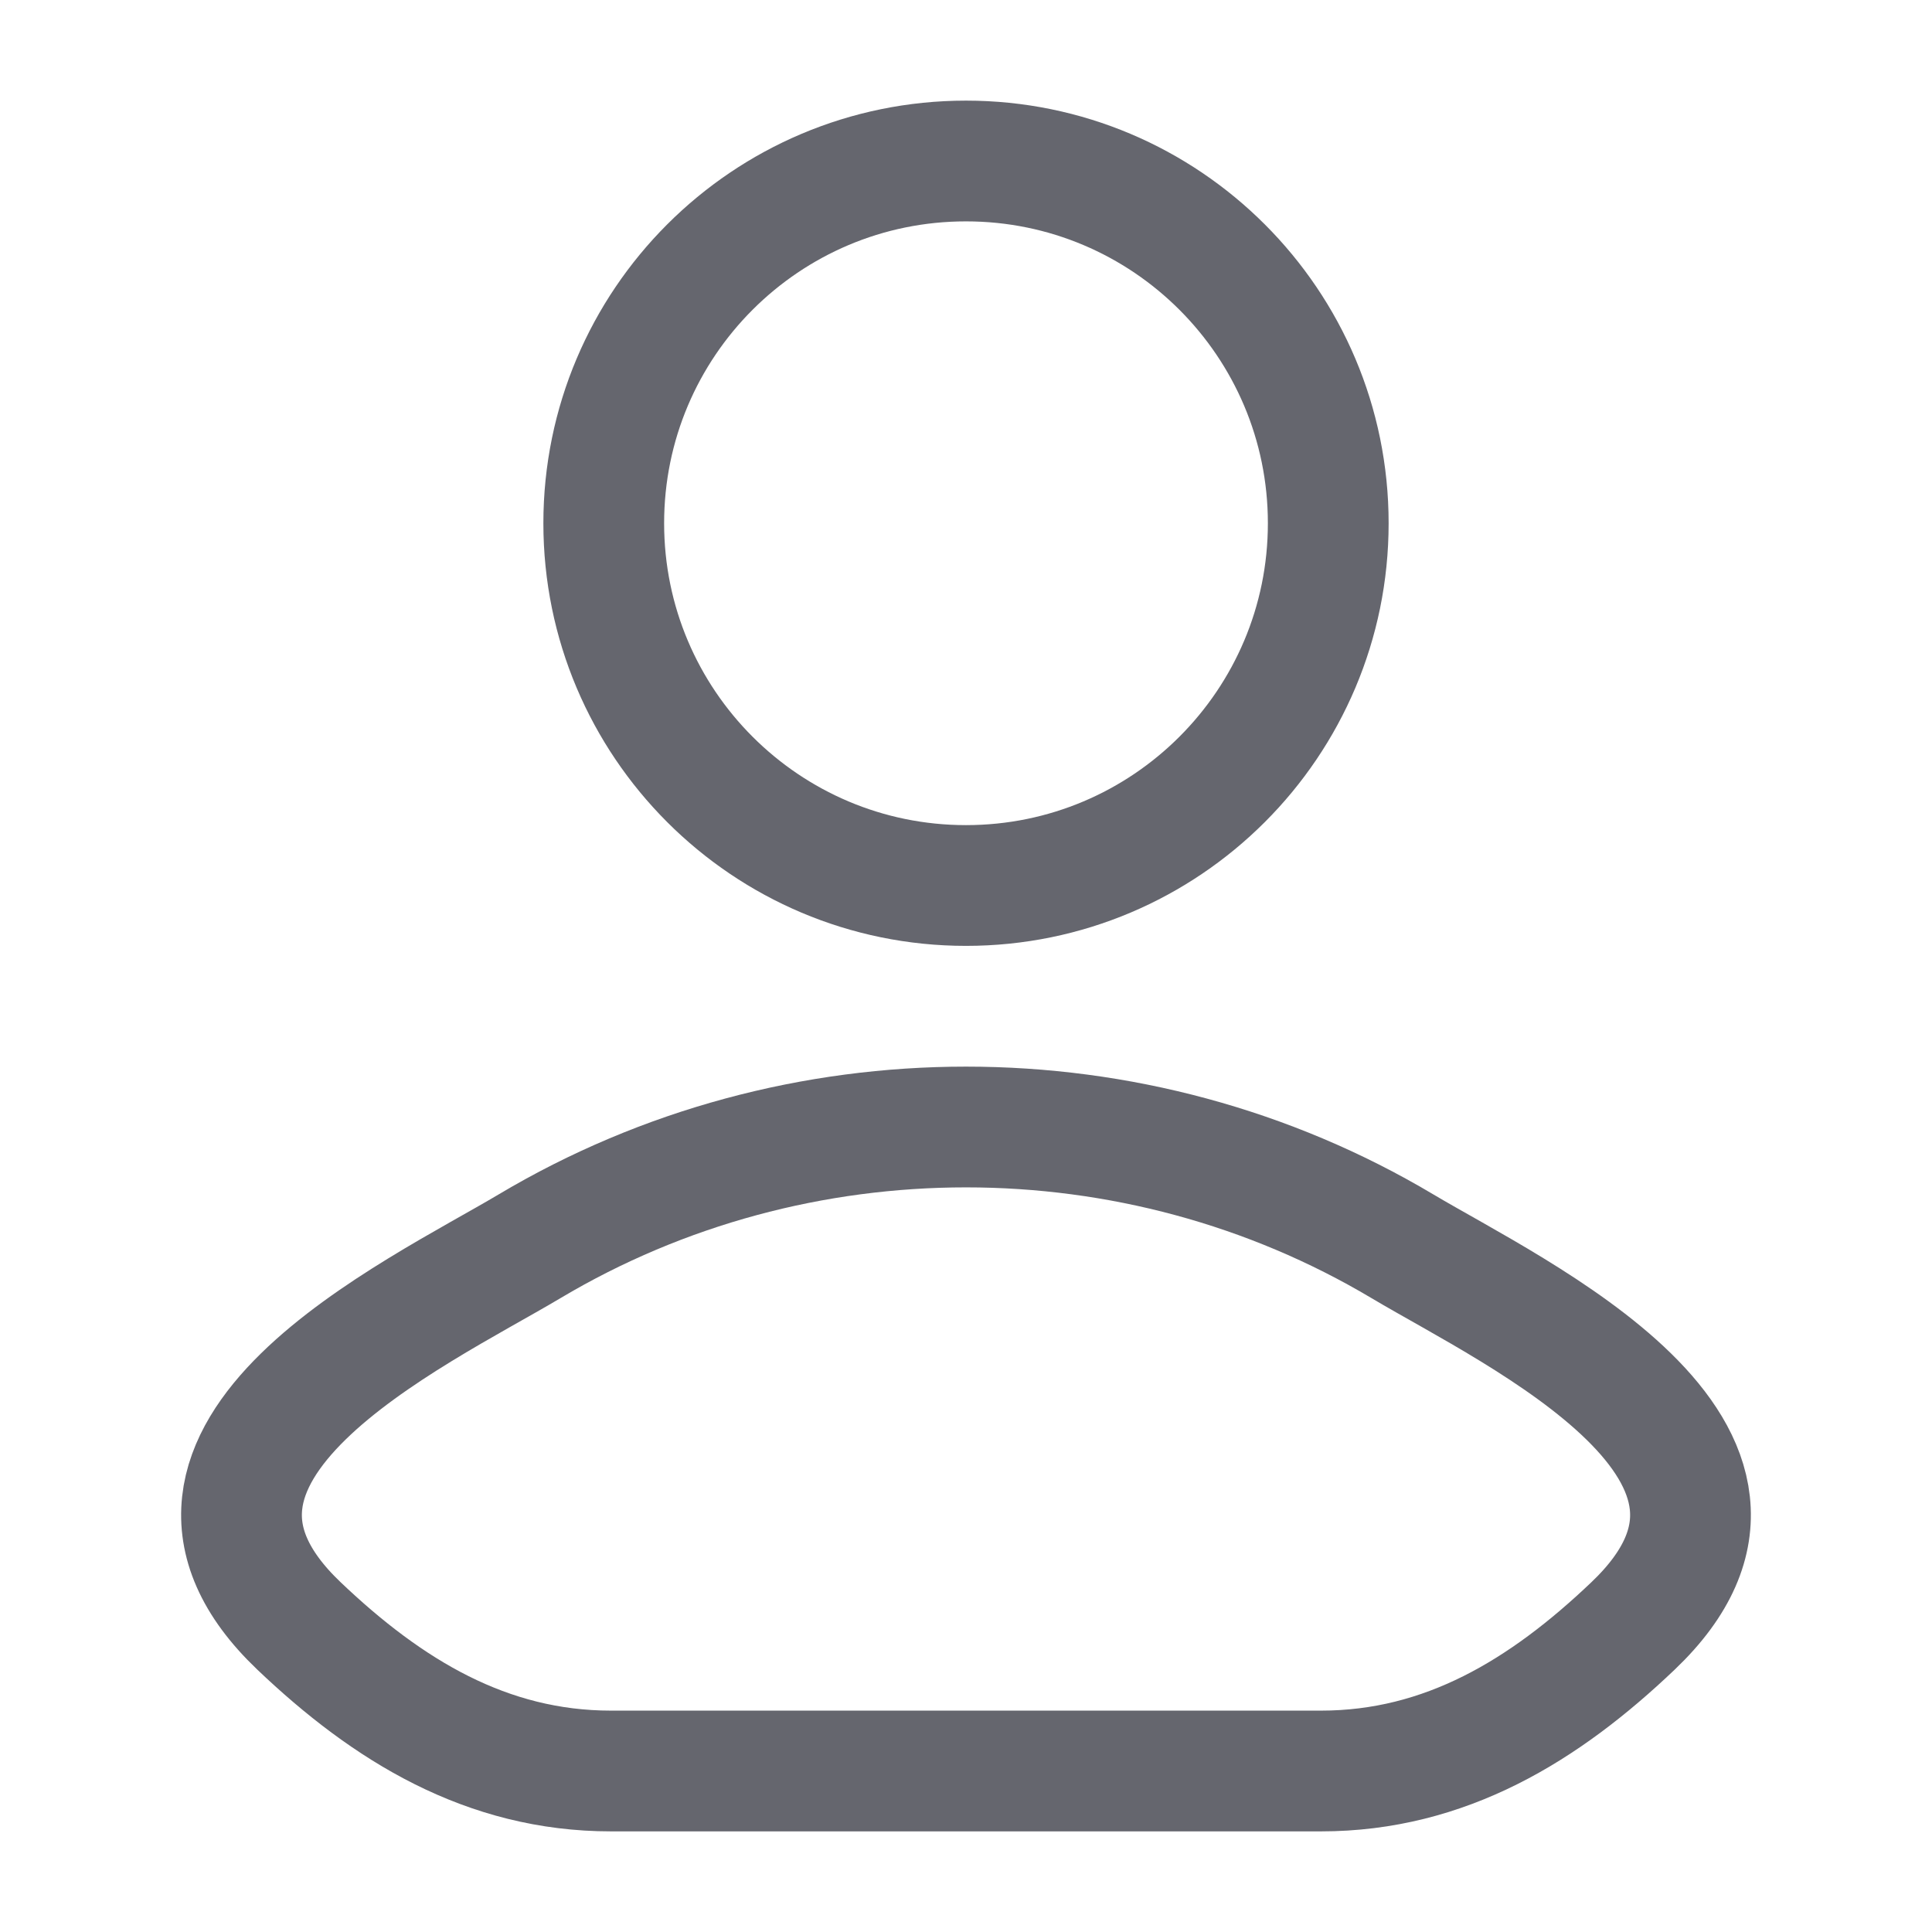
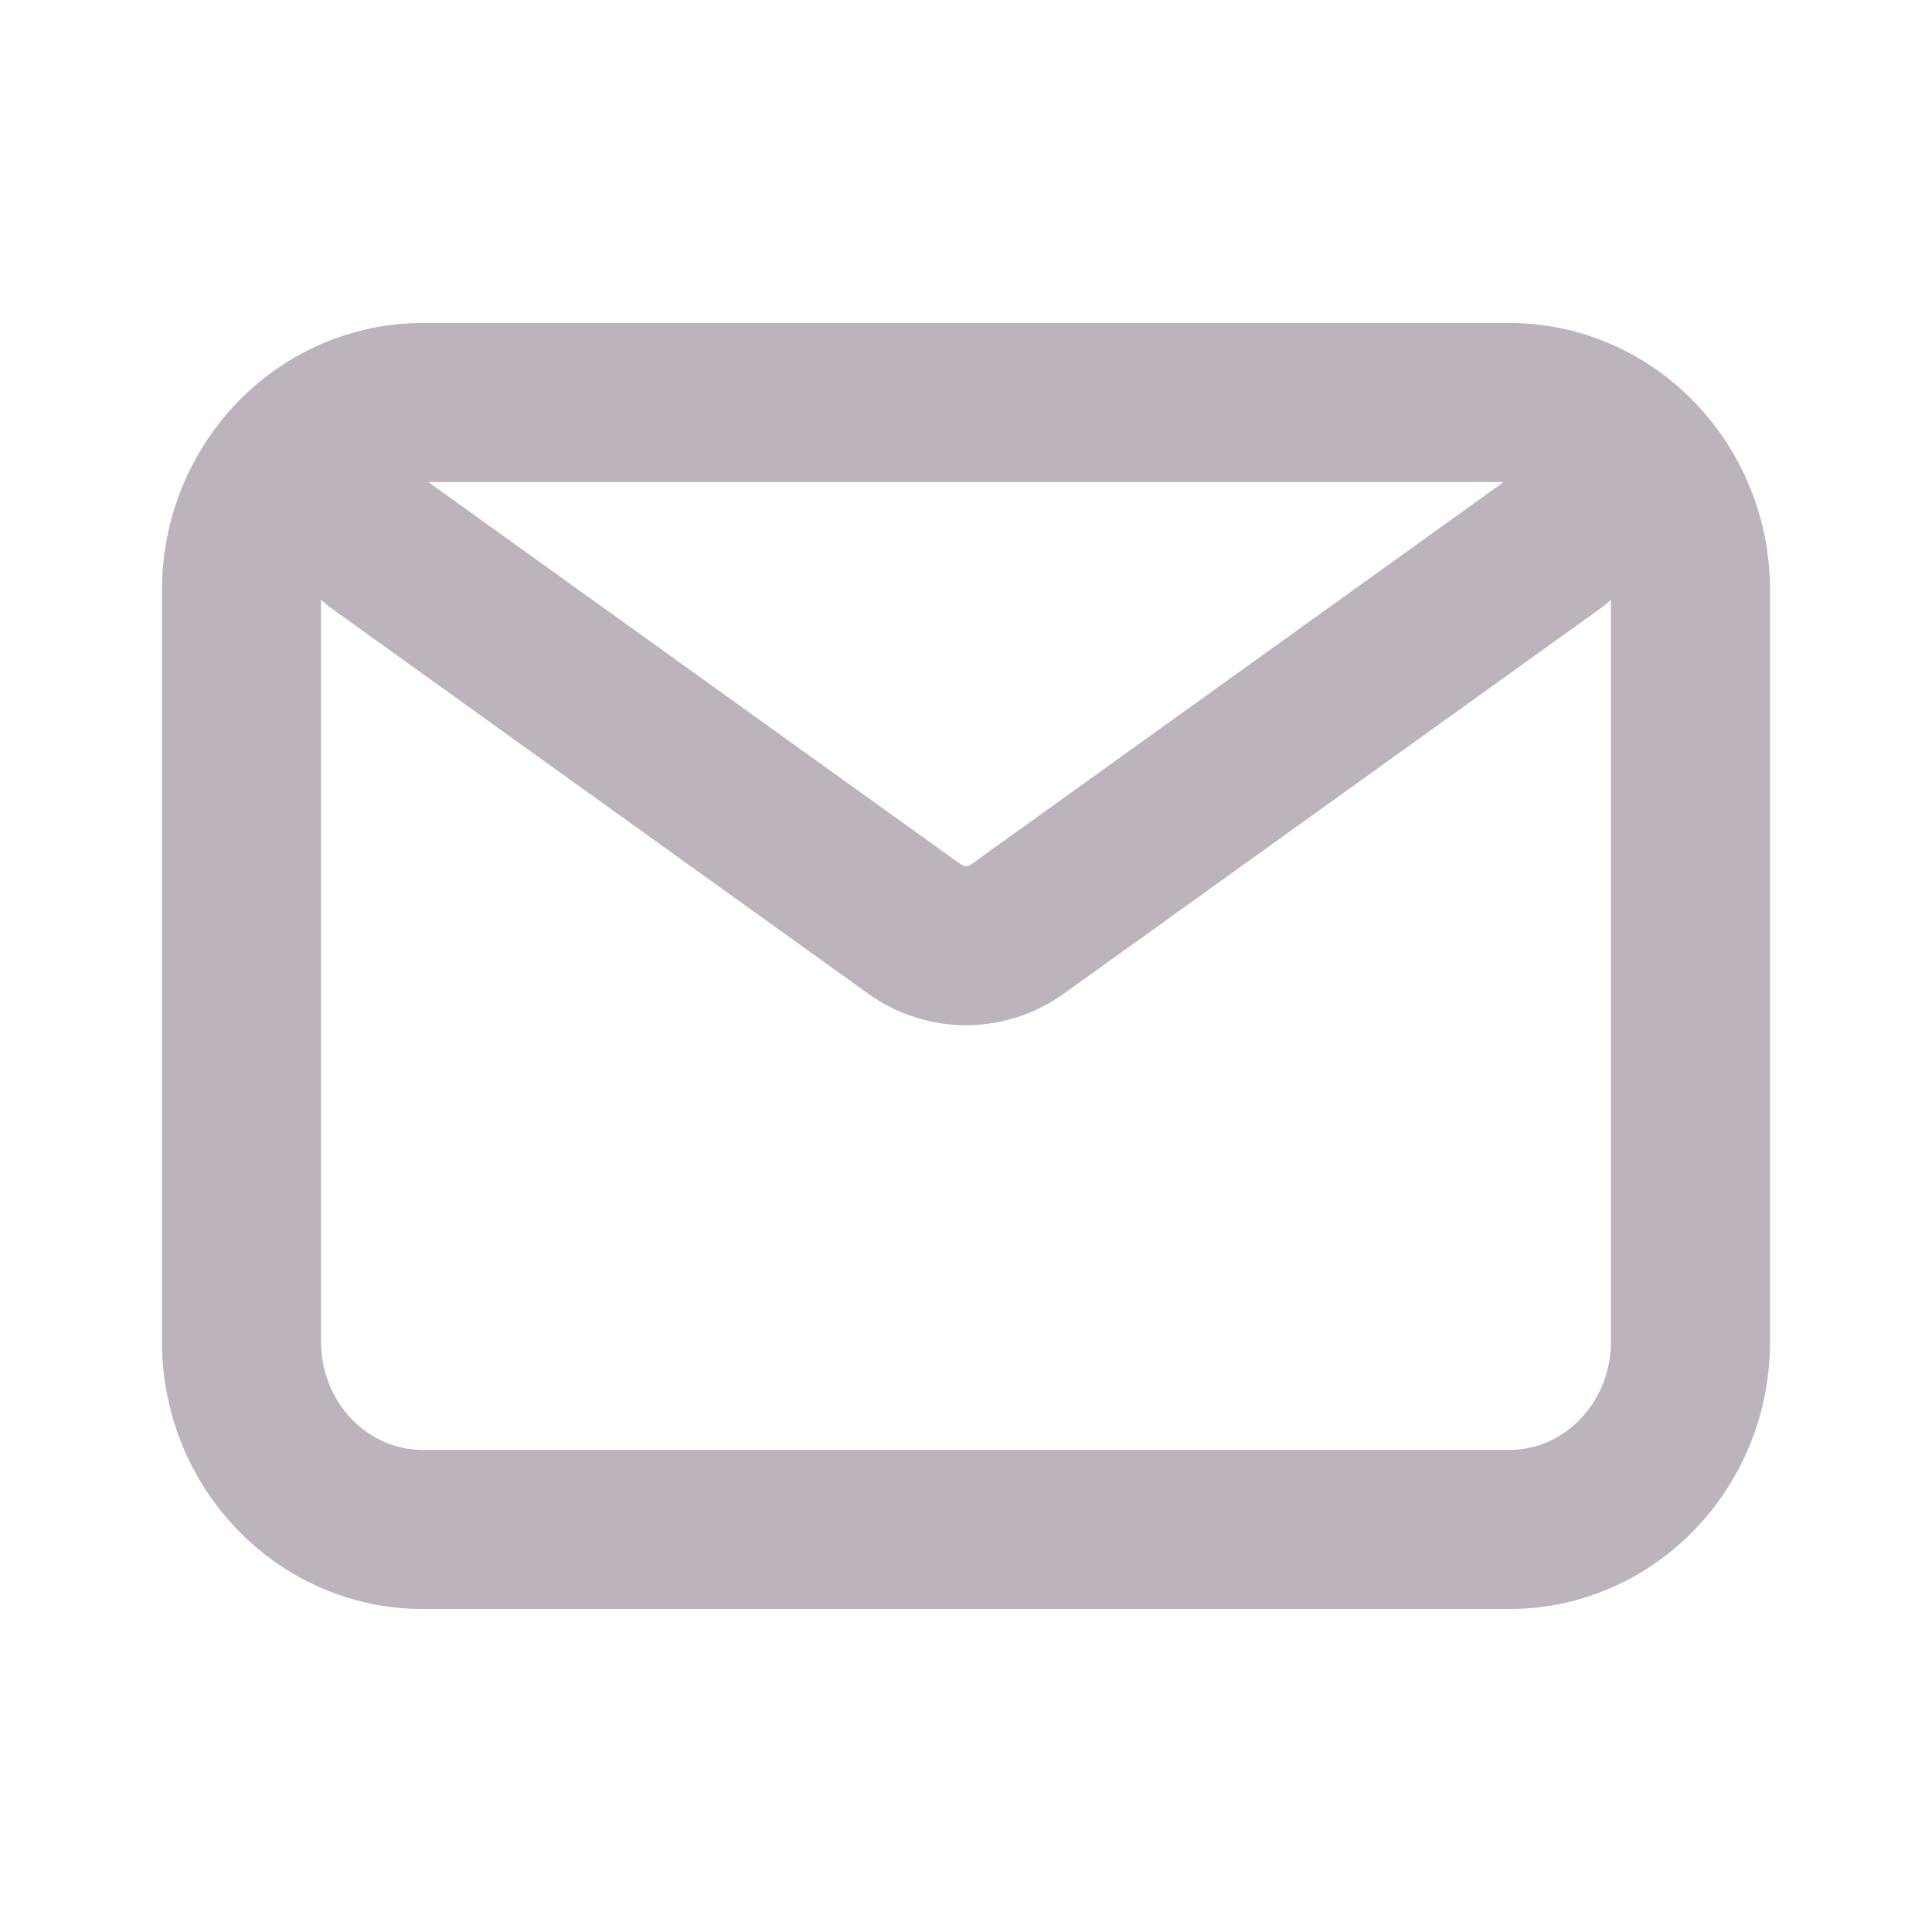
- <svg xmlns="http://www.w3.org/2000/svg" width="24" height="24" viewBox="0 0 24 24" fill="none">
-   <path d="M6.578 15.482C5.163 16.324 1.453 18.044 3.713 20.197C4.816 21.248 6.045 22 7.591 22H16.409C17.954 22 19.184 21.248 20.287 20.197C22.547 18.044 18.837 16.324 17.422 15.482C14.105 13.506 9.895 13.506 6.578 15.482Z" stroke="#65666E" stroke-width="1.5" stroke-linecap="round" stroke-linejoin="round" />
-   <path d="M16.5 6.5C16.5 8.985 14.485 11 12 11C9.515 11 7.5 8.985 7.5 6.5C7.5 4.015 9.515 2 12 2C14.485 2 16.5 4.015 16.5 6.5Z" stroke="#65666E" stroke-width="1.5" />
+ <svg xmlns="http://www.w3.org/2000/svg" width="17" height="17" viewBox="0 0 17 17" fill="none">
+   <g opacity="0.3">
+     <path d="M3.32 4.781L8.046 8.174C8.319 8.37 8.681 8.37 8.954 8.174L13.68 4.781M3.719 13.458H13.281C14.161 13.458 14.875 12.718 14.875 11.806V5.194C14.875 4.282 14.161 3.542 13.281 3.542H3.719C2.839 3.542 2.125 4.282 2.125 5.194V11.806C2.125 12.718 2.839 13.458 3.719 13.458Z" stroke="#220022" stroke-width="1.4" stroke-linecap="round" stroke-linejoin="round" />
+   </g>
</svg>
